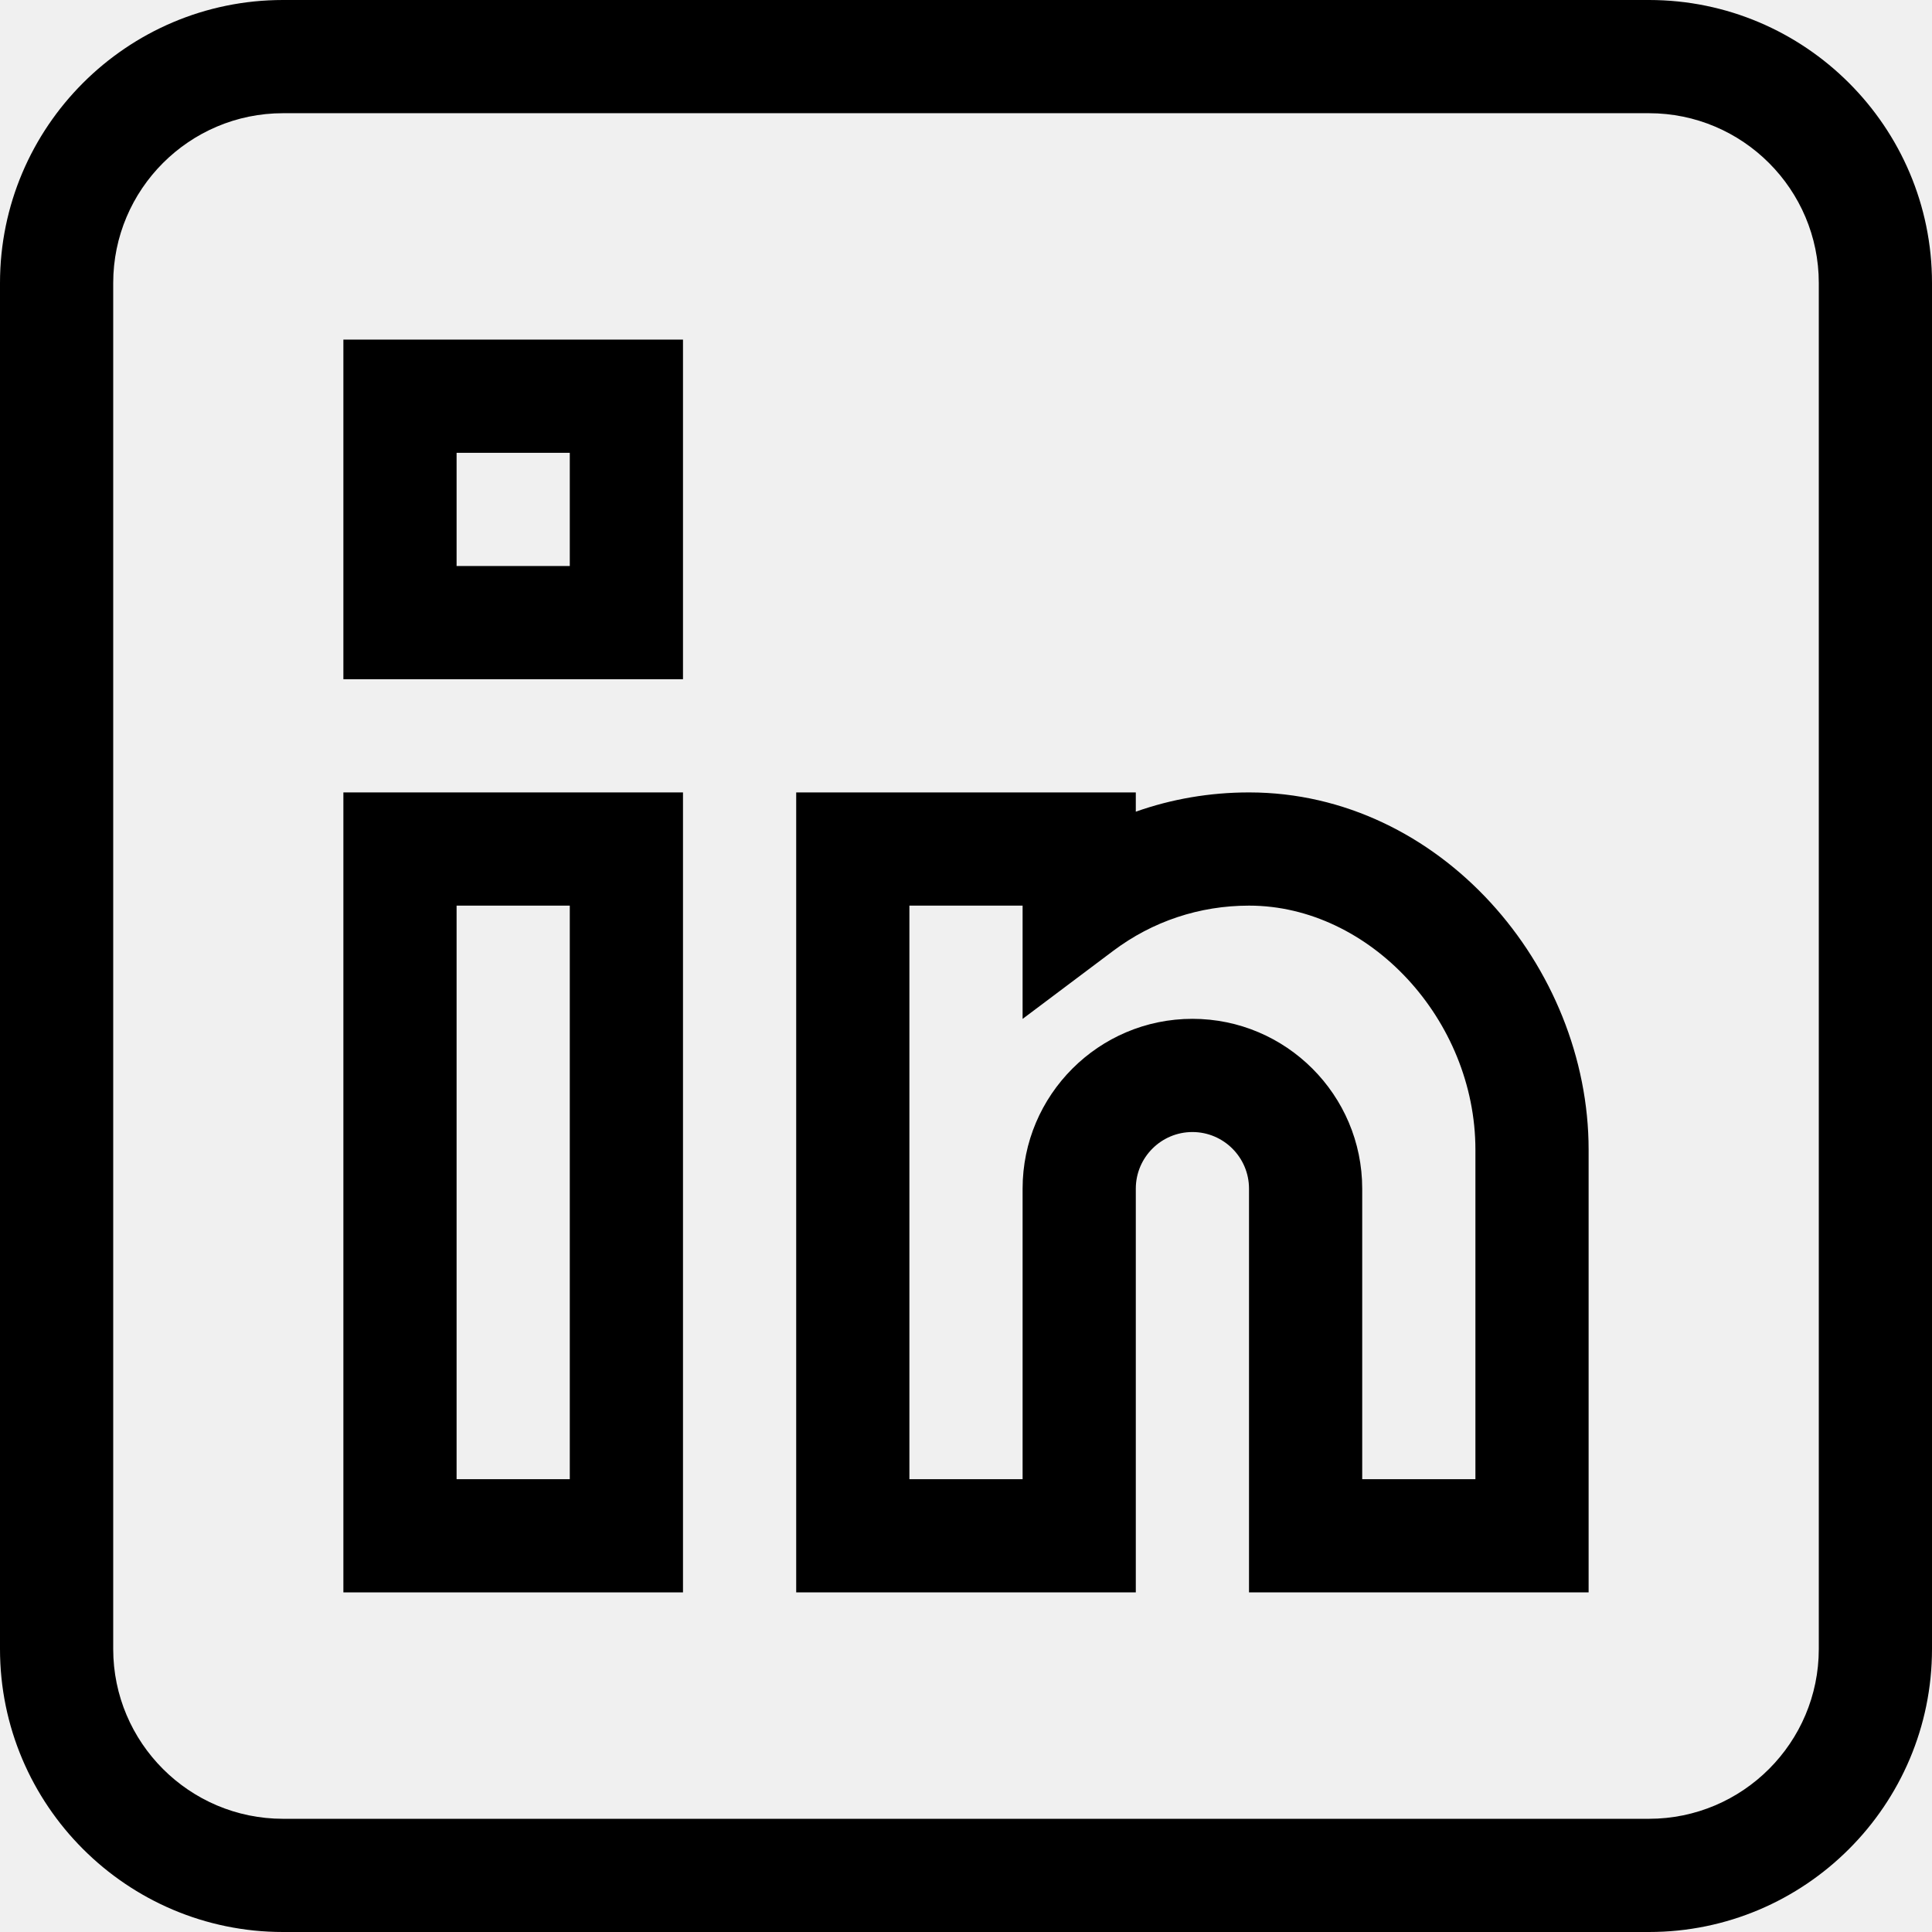
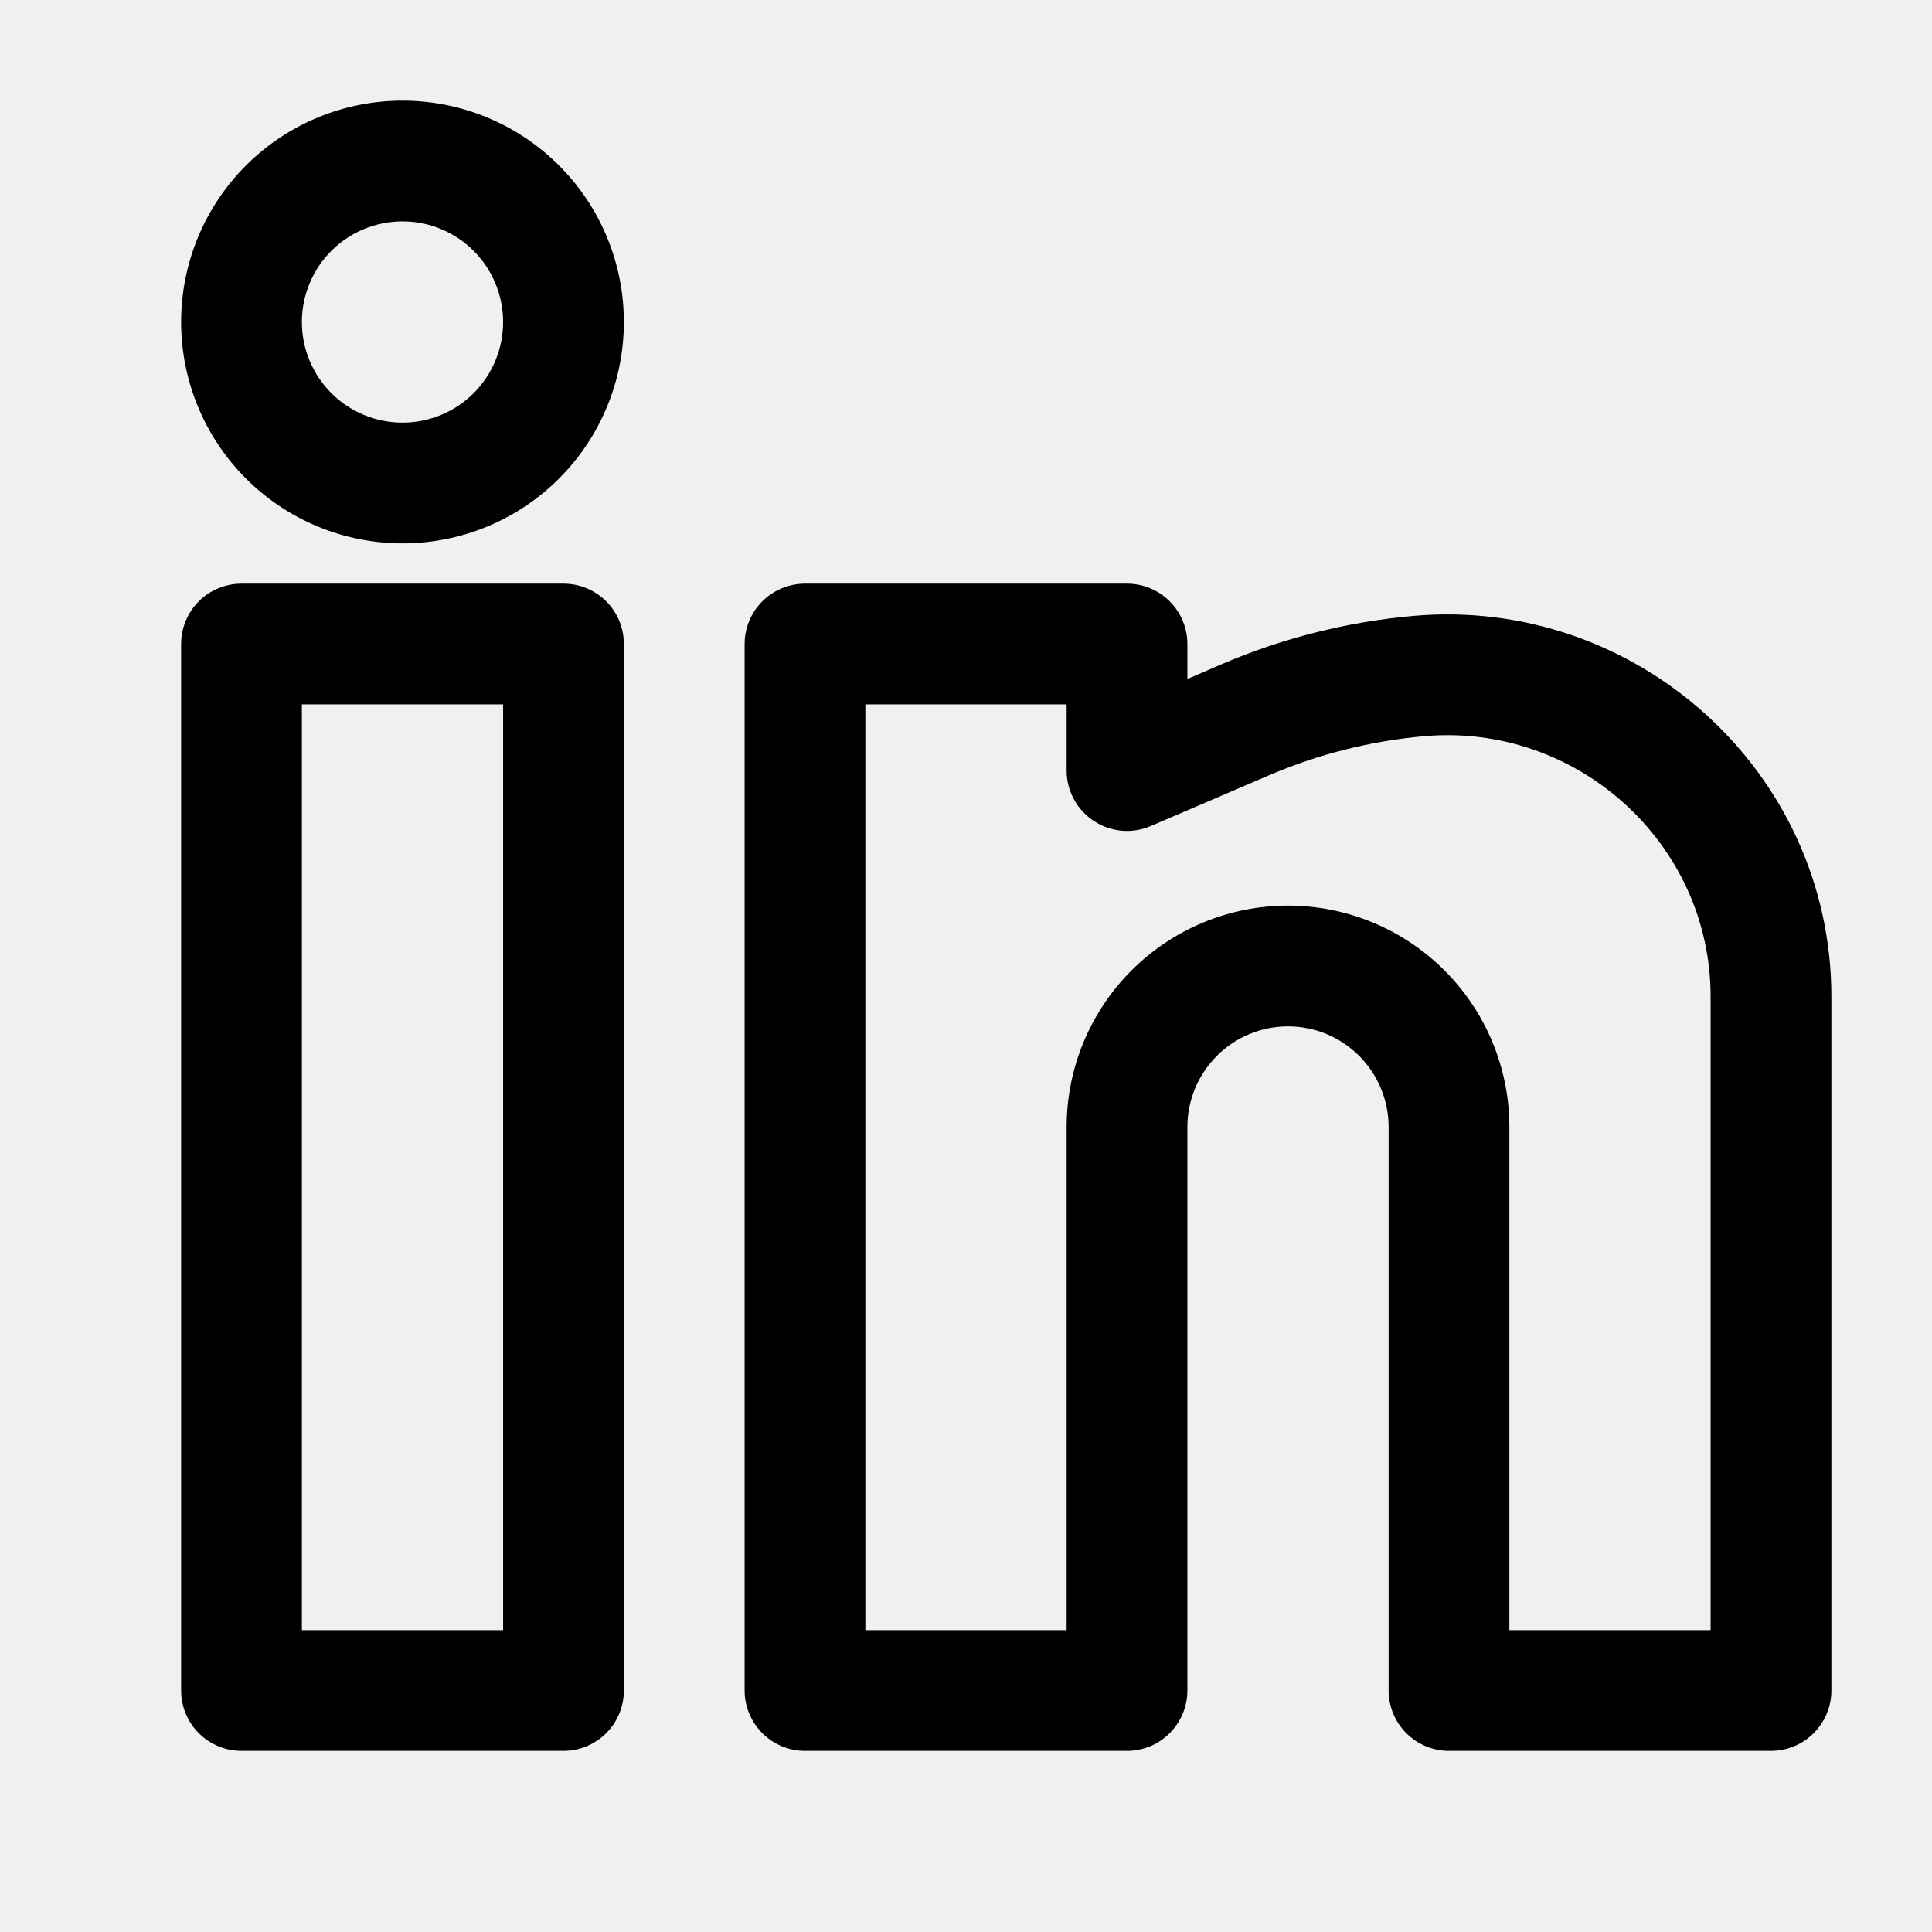
- <svg xmlns="http://www.w3.org/2000/svg" viewBox="0 0 512 512">
-   <path d="m437 0h-362c-41.355 0-75 33.645-75 75v362c0 41.355 33.645 75 75 75h362c41.355 0 75-33.645 75-75v-362c0-41.355-33.645-75-75-75zm45 437c0 24.812-20.188 45-45 45h-362c-24.812 0-45-20.188-45-45v-362c0-24.812 20.188-45 45-45h362c24.812 0 45 20.188 45 45zm0 0" />
-   <path d="m91 422h90v-212h-90zm30-182h30v152h-30zm0 0" />
-   <path d="m331.086 210c-.027 0-.059 0-.086 0-10.371 0-20.473 1.734-30 5.102v-5.102h-90v212h90v-107c0-8.27 6.73-15 15-15s15 6.73 15 15v107h90v-117.312c0-48.547-39.383-94.641-89.914-94.688zm59.914 182h-30v-77c0-24.812-20.188-45-45-45s-44.996 20.188-45 44.996v77.004h-30v-152h30v30.02l24.008-18.031c10.441-7.844 22.887-11.988 35.992-11.988h.059c31.93.031 59.941 30.258 59.941 64.688zm0 0" />
-   <path d="m91 180h90v-90h-90zm30-60h30v30h-30zm0 0" />
+ <svg xmlns="http://www.w3.org/2000/svg" width="80" height="80" viewBox="0 0 80 80" fill="none">
+   <g clip-path="url(#clip0_569_4783)">
+     <path fill-rule="evenodd" clip-rule="evenodd" d="M16.667 4.167C14.236 4.167 11.904 5.133 10.185 6.852C8.466 8.571 7.5 10.902 7.5 13.334C7.5 15.765 8.466 18.096 10.185 19.816C11.904 21.535 14.236 22.5 16.667 22.5C19.098 22.5 21.429 21.535 23.148 19.816C24.868 18.096 25.833 15.765 25.833 13.334C25.833 10.902 24.868 8.571 23.148 6.852C21.429 5.133 19.098 4.167 16.667 4.167ZM12.5 13.334C12.5 12.229 12.939 11.169 13.72 10.387C14.502 9.606 15.562 9.167 16.667 9.167C17.772 9.167 18.831 9.606 19.613 10.387C20.394 11.169 20.833 12.229 20.833 13.334C20.833 14.439 20.394 15.498 19.613 16.28C18.831 17.061 17.772 17.5 16.667 17.5C15.562 17.5 14.502 17.061 13.72 16.28C12.939 15.498 12.5 14.439 12.5 13.334ZM7.5 26.667C7.5 26.004 7.763 25.368 8.232 24.899C8.701 24.43 9.337 24.167 10 24.167H23.333C23.996 24.167 24.632 24.43 25.101 24.899C25.57 25.368 25.833 26.004 25.833 26.667V70C25.833 70.663 25.57 71.299 25.101 71.768C24.632 72.237 23.996 72.5 23.333 72.5H10C9.337 72.5 8.701 72.237 8.232 71.768C7.763 71.299 7.5 70.663 7.5 70V26.667ZM12.5 29.167V67.5H20.833V29.167H12.5ZM30.833 26.667C30.833 26.004 31.097 25.368 31.566 24.899C32.034 24.43 32.67 24.167 33.333 24.167H46.667C47.33 24.167 47.966 24.43 48.434 24.899C48.903 25.368 49.167 26.004 49.167 26.667V28.114L50.617 27.49C53.117 26.422 55.769 25.753 58.477 25.507C67.727 24.667 75.833 31.934 75.833 41.267V70C75.833 70.663 75.57 71.299 75.101 71.768C74.632 72.237 73.996 72.5 73.333 72.5H60C59.337 72.5 58.701 72.237 58.232 71.768C57.763 71.299 57.5 70.663 57.5 70V46.667C57.5 45.562 57.061 44.502 56.28 43.721C55.498 42.939 54.438 42.5 53.333 42.5C52.228 42.5 51.169 42.939 50.387 43.721C49.606 44.502 49.167 45.562 49.167 46.667V70C49.167 70.663 48.903 71.299 48.434 71.768C47.966 72.237 47.33 72.5 46.667 72.5H33.333C32.67 72.5 32.034 72.237 31.566 71.768C31.097 71.299 30.833 70.663 30.833 70V26.667ZM35.833 29.167V67.5H44.167V46.667C44.167 44.236 45.132 41.904 46.852 40.185C48.571 38.466 50.902 37.5 53.333 37.5C55.764 37.5 58.096 38.466 59.815 40.185C61.534 41.904 62.5 44.236 62.5 46.667V67.5H70.833V41.267C70.833 34.92 65.297 29.907 58.933 30.487C56.747 30.686 54.606 31.226 52.587 32.087L47.653 34.204C47.273 34.367 46.858 34.434 46.445 34.397C46.033 34.36 45.636 34.221 45.29 33.993C44.944 33.765 44.661 33.455 44.465 33.09C44.269 32.725 44.166 32.318 44.167 31.904V29.167H35.833Z" fill="black" />
+   </g>
+   <defs>
+     <clipPath id="clip0_569_4783">
+       <rect width="80" height="80" fill="white" />
+     </clipPath>
+   </defs>
</svg>
